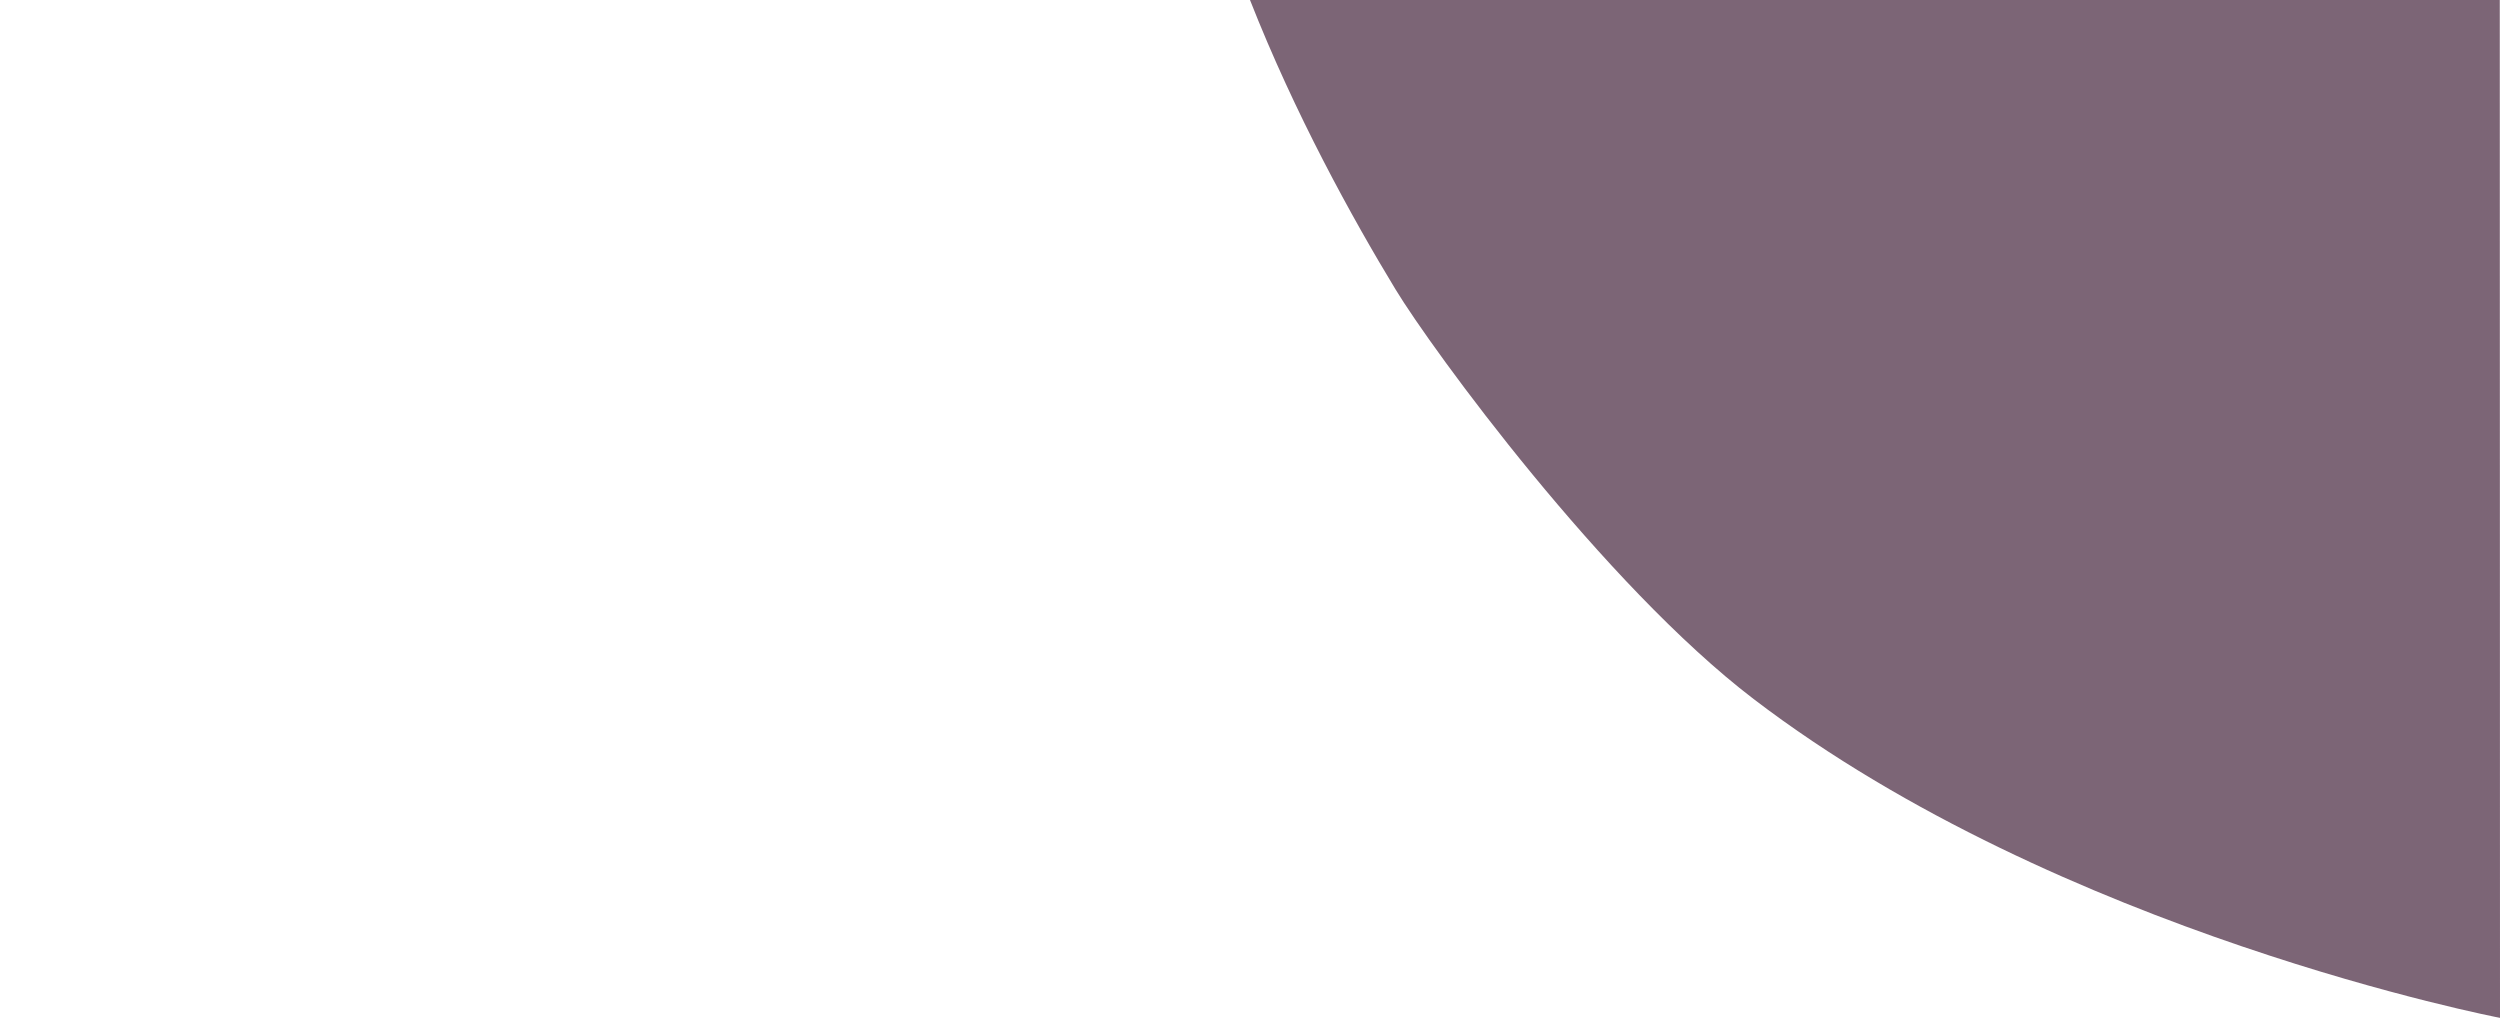
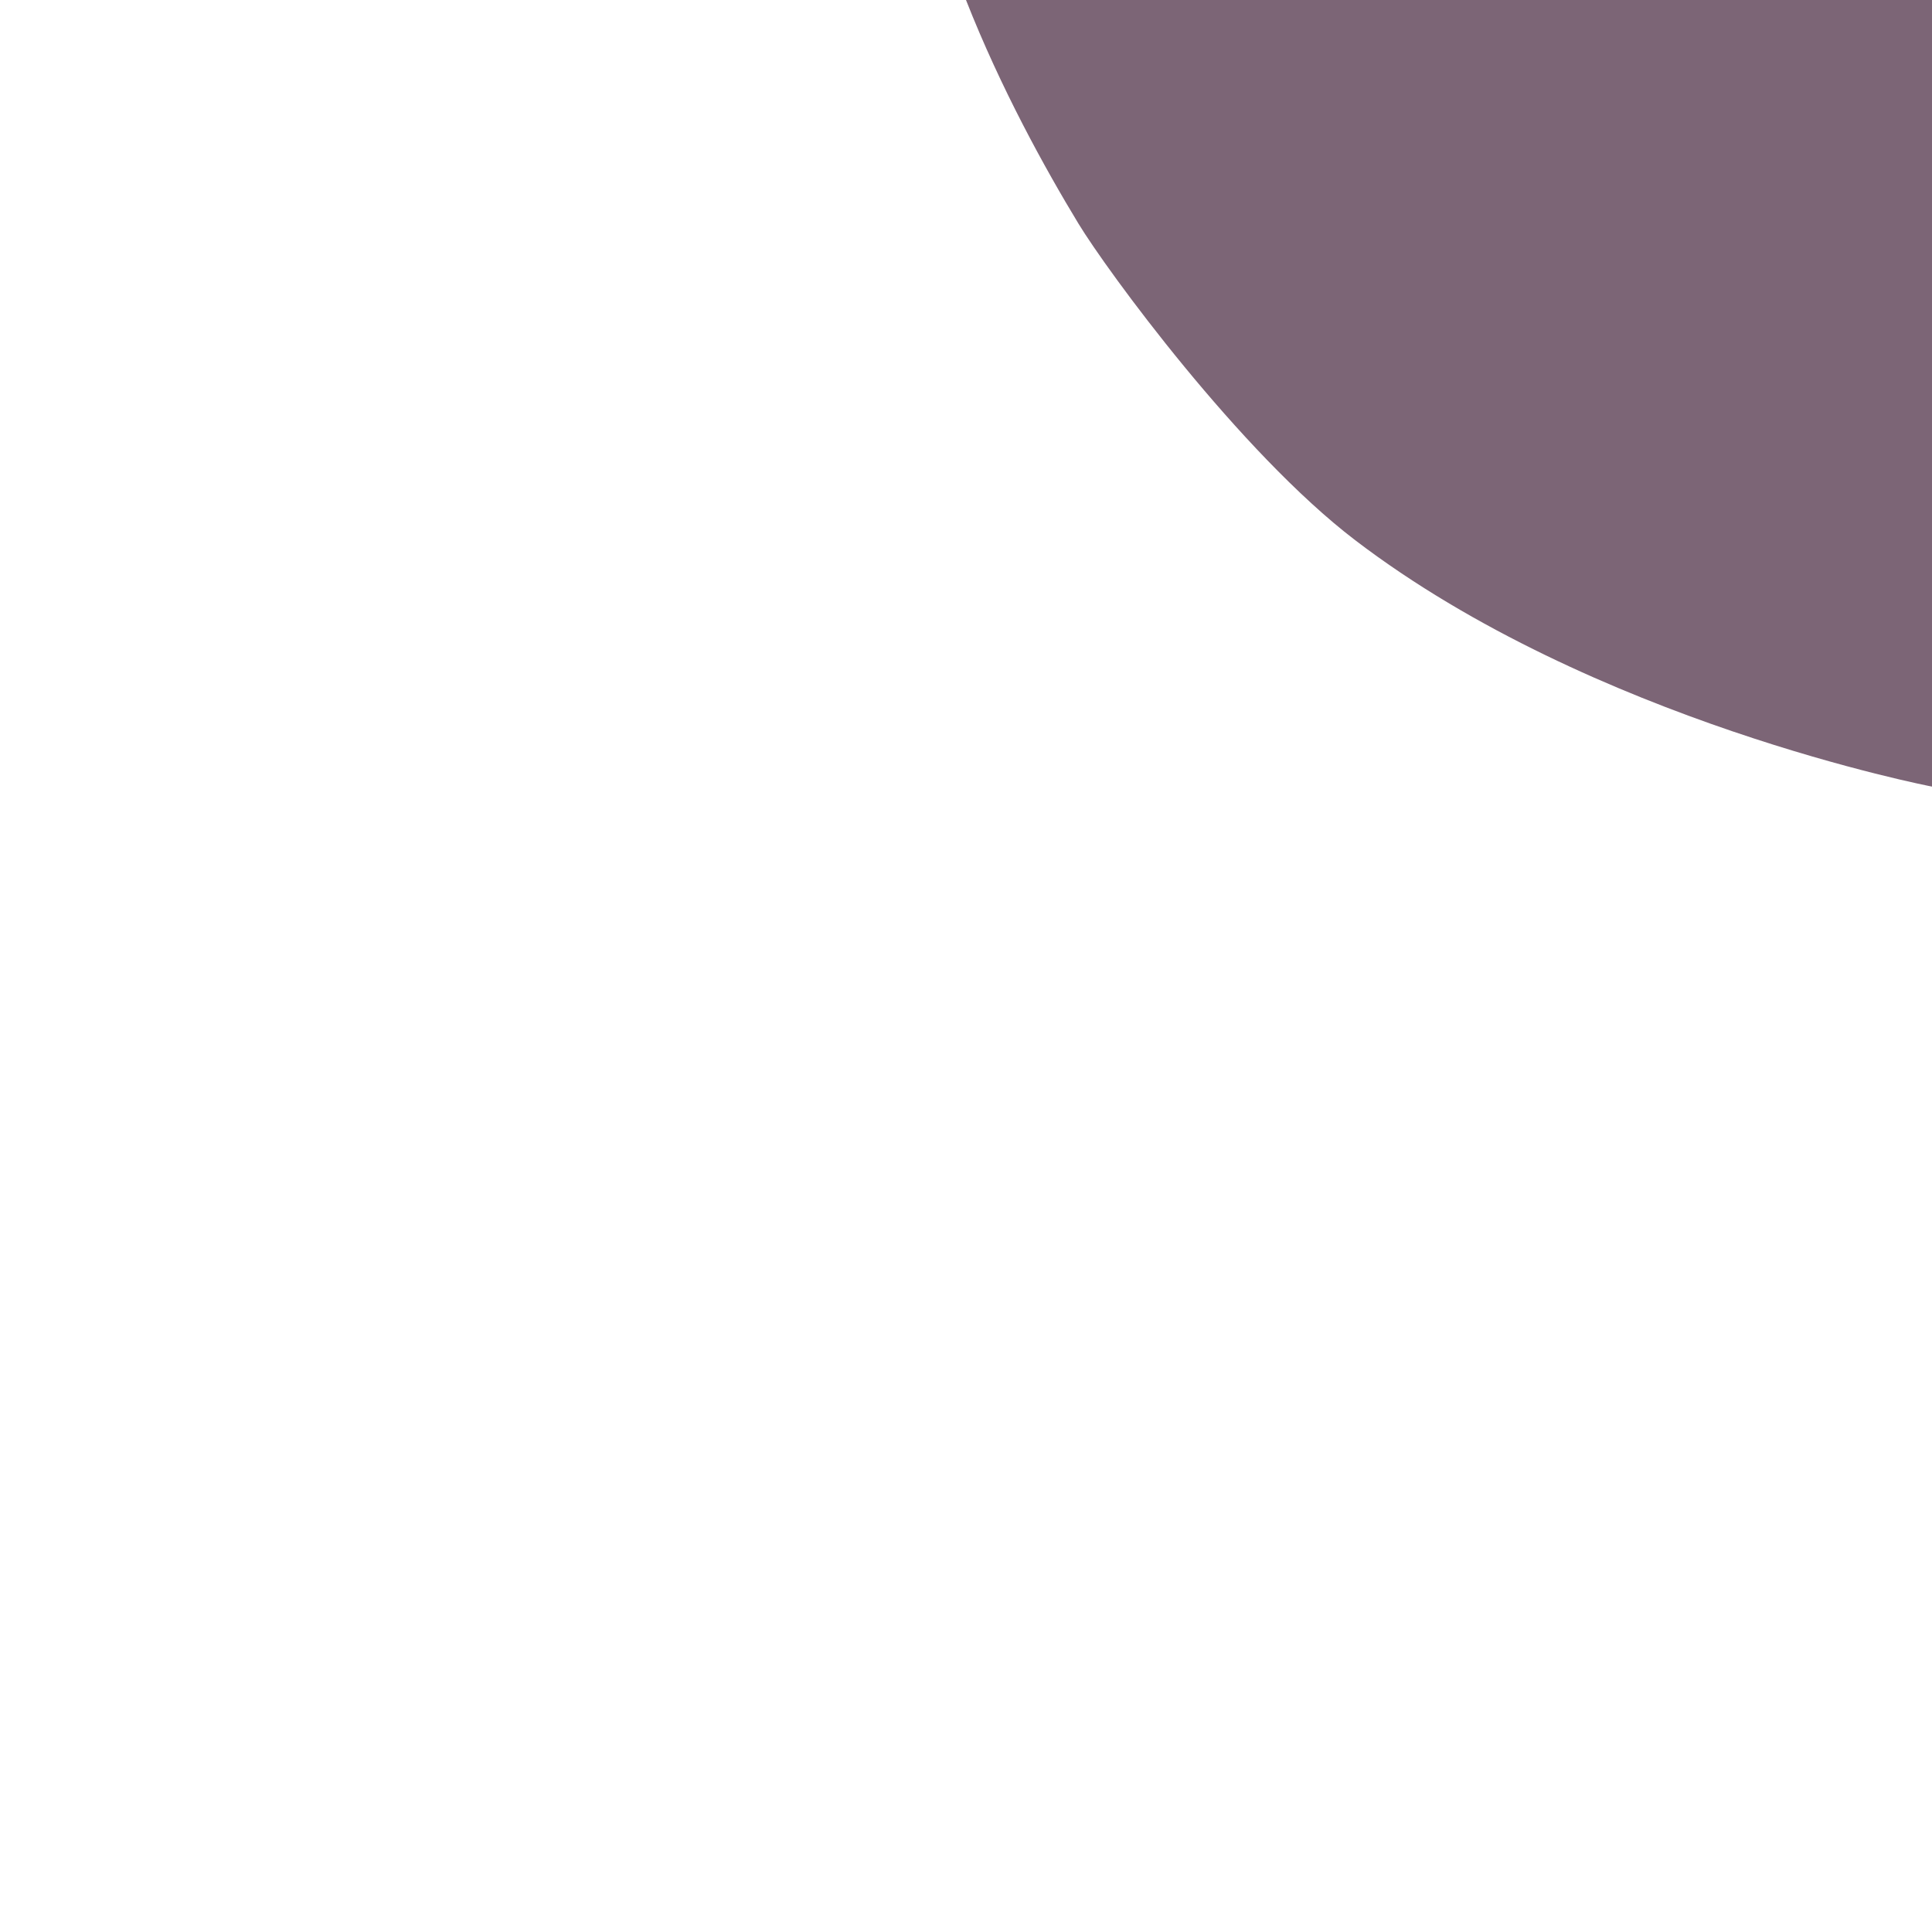
- <svg xmlns="http://www.w3.org/2000/svg" viewBox="0 0 1400 570">
-   <path d="M1399.87,0H700c25.13,63.93,57.24,122.07,81.46,162C802.08,196,898.24,327.49,982,391.43,1154,522.79,1400,570,1400,570Z" style="fill: #7c6576" />
+ <svg xmlns="http://www.w3.org/2000/svg" viewBox="0 0 1400 1400">
+   <path d="M1400,0H700c25.13,63.93,57.24,122.07,81.46,162C802.08,196,898.24,327.49,982,391.43,1154,522.79,1400,570,1400,570Z" style="fill: #7c6576" />
</svg>
